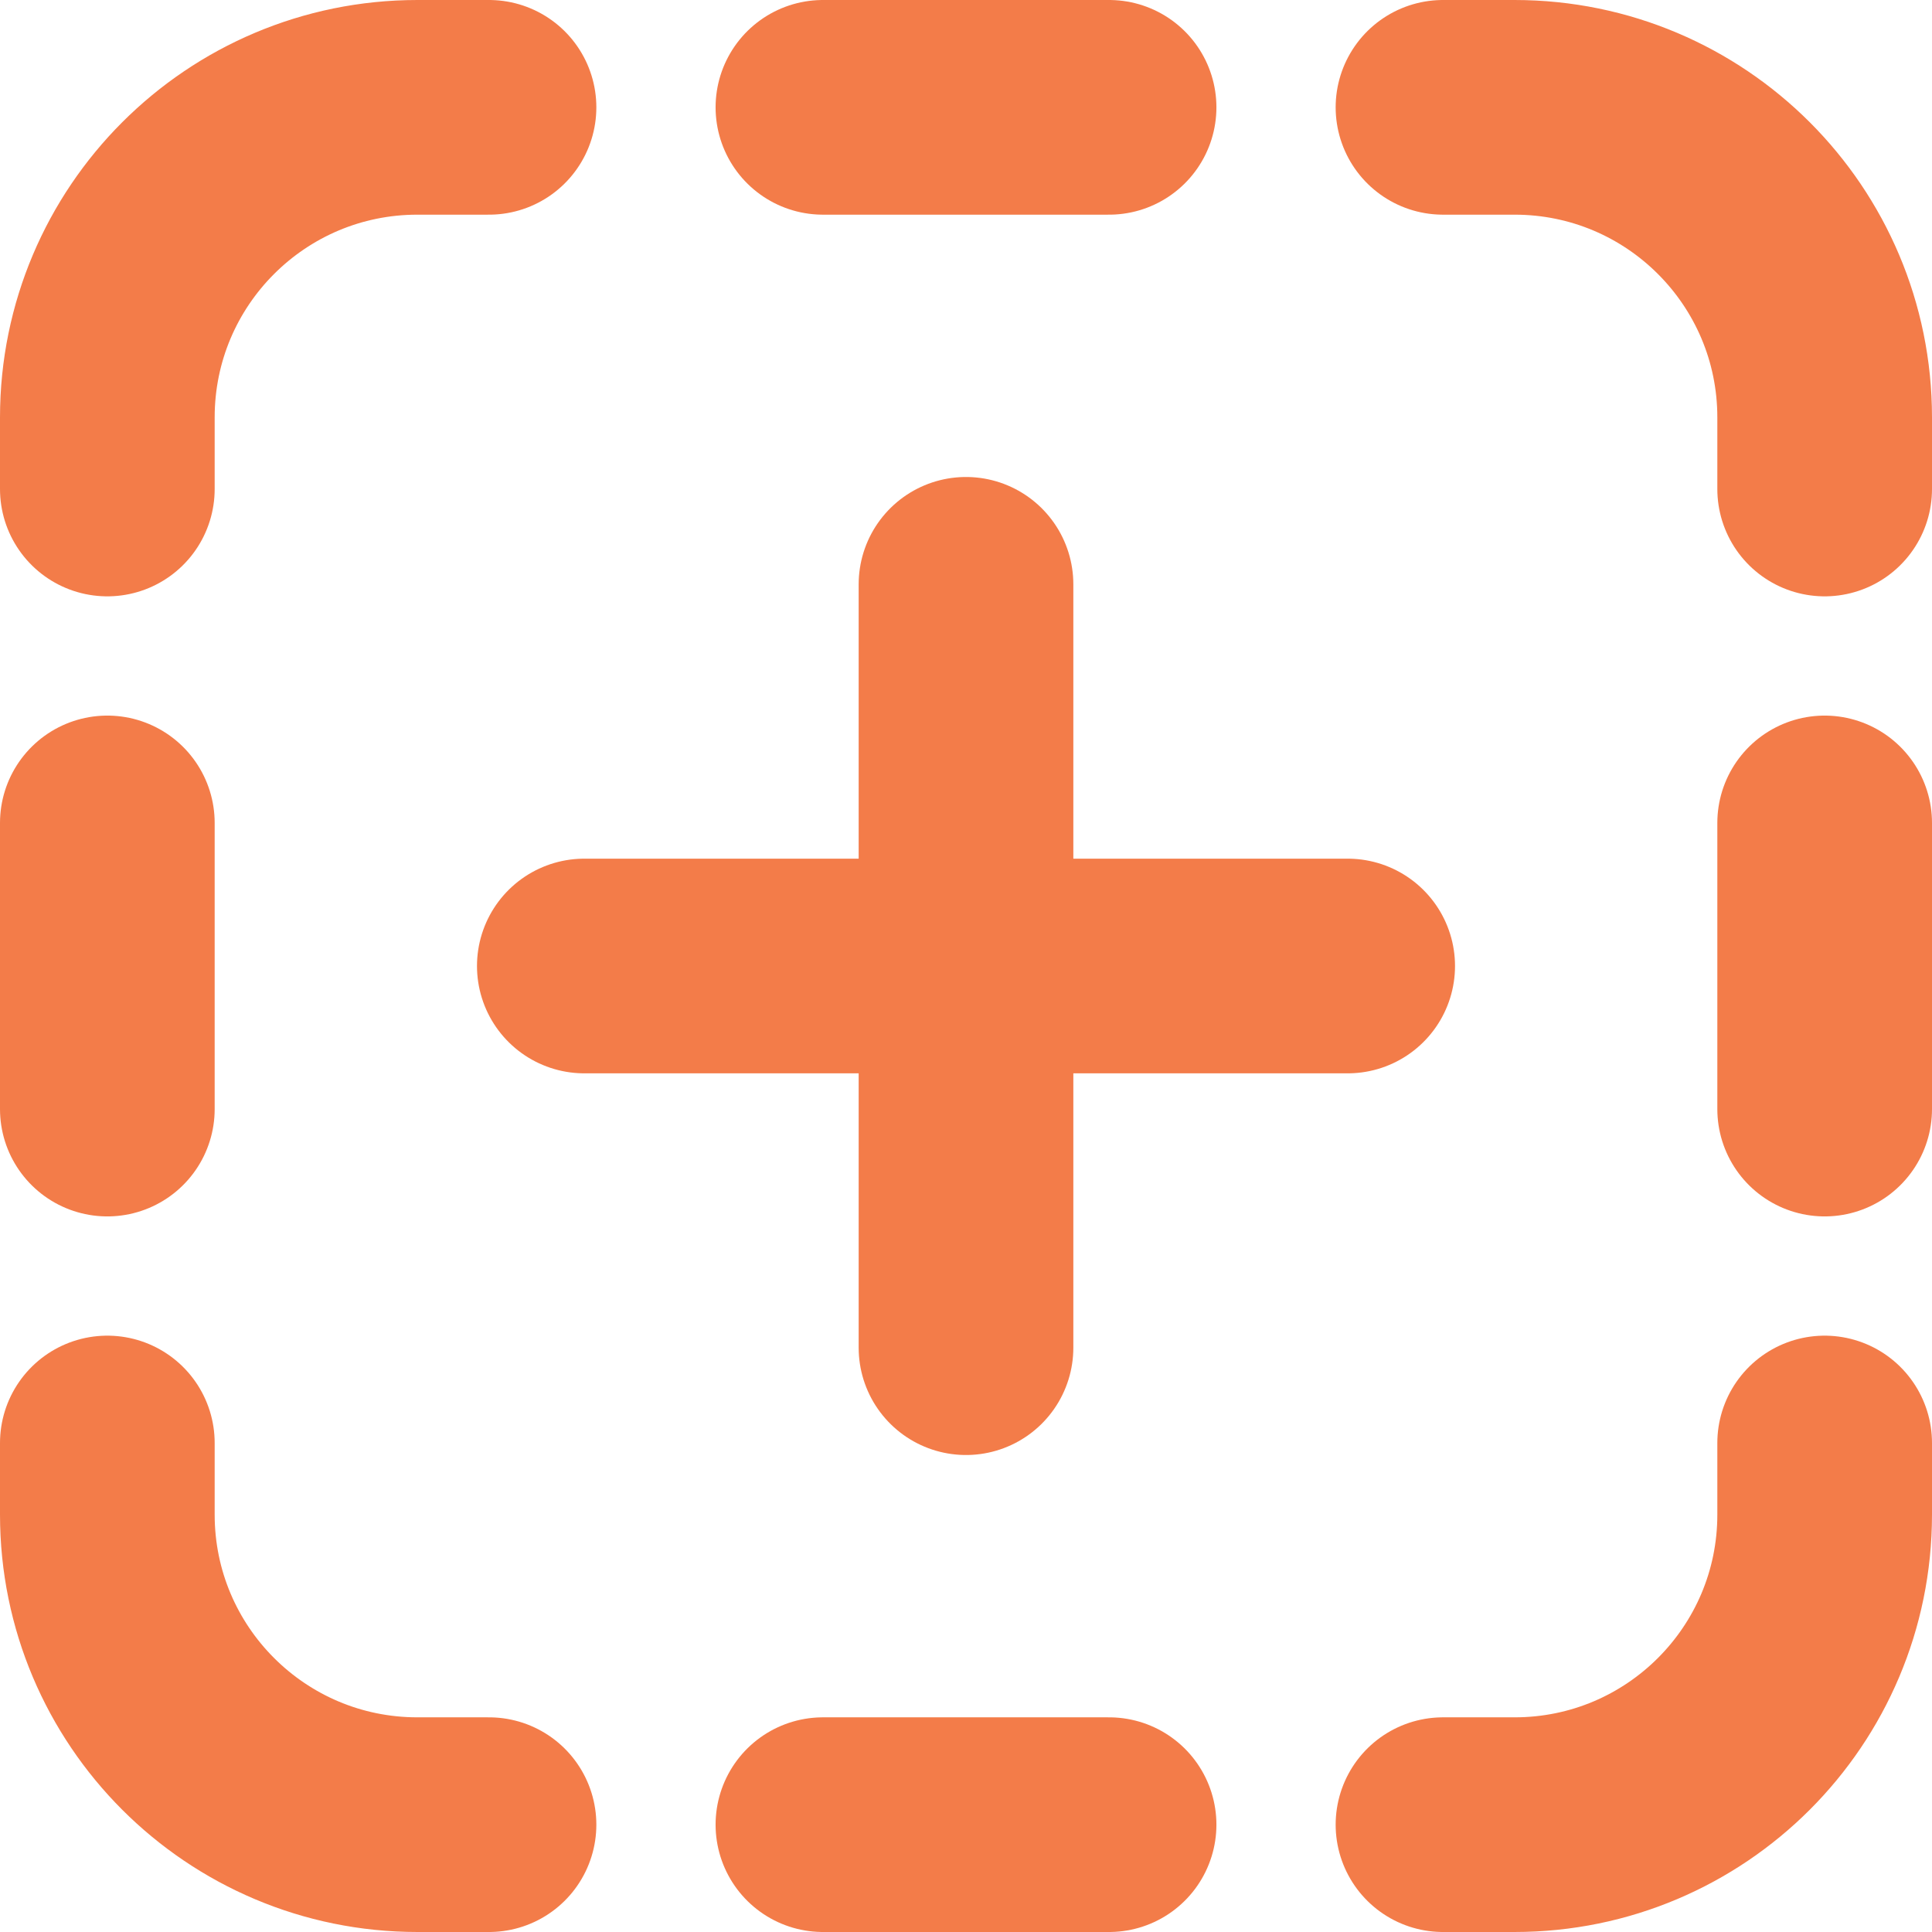
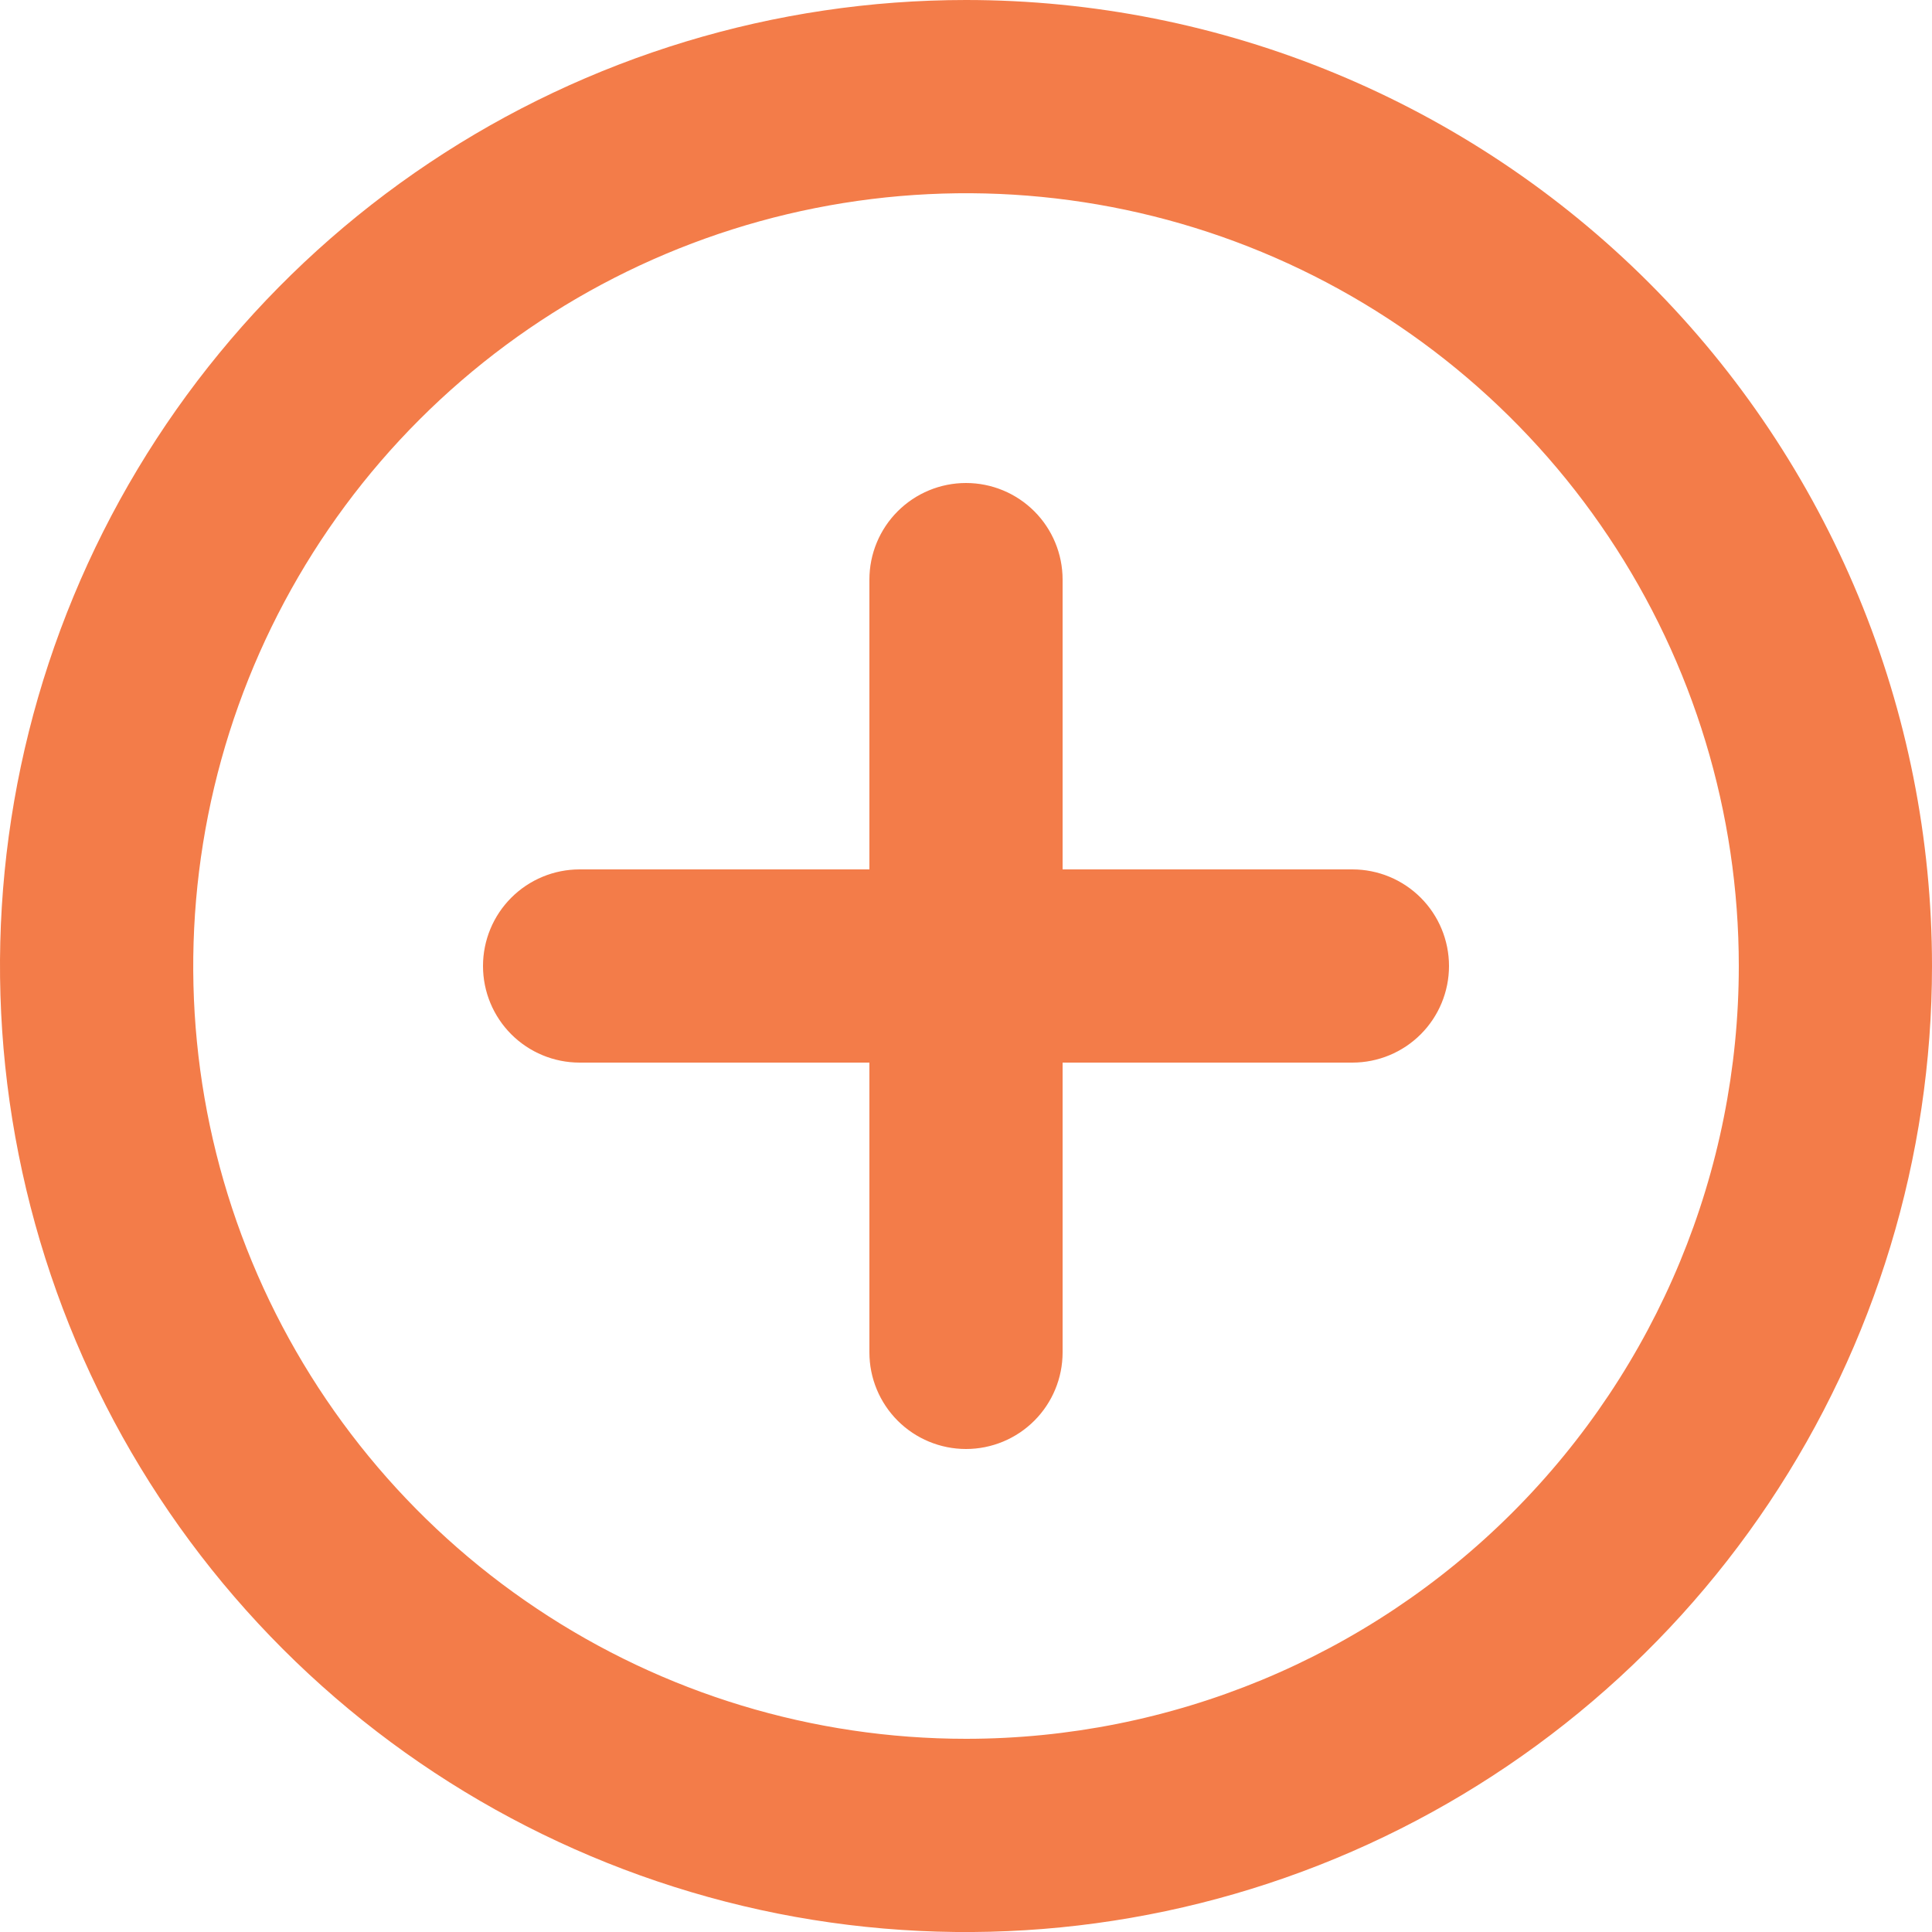
- <svg xmlns="http://www.w3.org/2000/svg" width="18" height="18" viewBox="0 0 18 18" fill="none">
-   <path d="M9 12.556L9 5.444" stroke="#F37C49" stroke-width="2" stroke-linecap="round" stroke-linejoin="round" />
-   <path d="M17 10.333L17 7.667" stroke="#F37C49" stroke-width="2" stroke-linecap="round" stroke-linejoin="round" />
-   <path d="M1 10.333L1 7.667" stroke="#F37C49" stroke-width="2" stroke-linecap="round" stroke-linejoin="round" />
-   <path d="M4.556 1H3.889C2.293 1 1 2.293 1 3.889V4.556" stroke="#F37C49" stroke-width="2" stroke-linecap="round" stroke-linejoin="round" />
-   <path d="M13.444 1H14.111C15.707 1 17 2.293 17 3.889V4.556" stroke="#F37C49" stroke-width="2" stroke-linecap="round" stroke-linejoin="round" />
-   <path d="M13.444 17H14.111C15.707 17 17 15.707 17 14.111V13.444" stroke="#F37C49" stroke-width="2" stroke-linecap="round" stroke-linejoin="round" />
-   <path d="M4.556 17H3.889C2.293 17 1 15.707 1 14.111V13.444" stroke="#F37C49" stroke-width="2" stroke-linecap="round" stroke-linejoin="round" />
-   <path d="M10.333 1H7.667" stroke="#F37C49" stroke-width="2" stroke-linecap="round" stroke-linejoin="round" />
-   <path d="M12.556 9L5.444 9" stroke="#F37C49" stroke-width="2" stroke-linecap="round" stroke-linejoin="round" />
-   <path d="M10.333 17H7.667" stroke="#F37C49" stroke-width="2" stroke-linecap="round" stroke-linejoin="round" />
+ <svg xmlns="http://www.w3.org/2000/svg" width="14" height="14" viewBox="0 0 14 14" fill="none">
+   <path d="M7 0C5.616 0 4.262 0.411 3.111 1.18C1.96 1.949 1.063 3.042 0.533 4.321C0.003 5.6 -0.136 7.008 0.135 8.366C0.405 9.723 1.071 10.971 2.05 11.95C3.029 12.929 4.277 13.595 5.634 13.866C6.992 14.136 8.4 13.997 9.679 13.467C10.958 12.937 12.051 12.04 12.82 10.889C13.589 9.738 14 8.384 14 7C14 6.081 13.819 5.17 13.467 4.321C13.115 3.472 12.6 2.7 11.95 2.05C11.3 1.4 10.528 0.885 9.679 0.533C8.83 0.181 7.919 0 7 0V0ZM7 12.6C5.892 12.6 4.81 12.272 3.889 11.656C2.968 11.041 2.25 10.166 1.826 9.143C1.402 8.12 1.292 6.994 1.508 5.907C1.724 4.821 2.257 3.823 3.04 3.04C3.823 2.257 4.821 1.724 5.907 1.508C6.994 1.292 8.12 1.402 9.143 1.826C10.166 2.25 11.041 2.968 11.656 3.889C12.272 4.81 12.6 5.892 12.6 7C12.6 8.485 12.01 9.91 10.96 10.96C9.91 12.01 8.485 12.6 7 12.6V12.6ZM9.8 6.3H7.7V4.2C7.7 4.014 7.626 3.836 7.495 3.705C7.364 3.574 7.186 3.5 7 3.5C6.814 3.5 6.636 3.574 6.505 3.705C6.374 3.836 6.3 4.014 6.3 4.2V6.3H4.2C4.014 6.3 3.836 6.374 3.705 6.505C3.574 6.636 3.5 6.814 3.5 7C3.5 7.186 3.574 7.364 3.705 7.495C3.836 7.626 4.014 7.7 4.2 7.7H6.3V9.8C6.3 9.986 6.374 10.164 6.505 10.295C6.636 10.426 6.814 10.5 7 10.5C7.186 10.5 7.364 10.426 7.495 10.295C7.626 10.164 7.7 9.986 7.7 9.8V7.7H9.8C9.986 7.7 10.164 7.626 10.295 7.495C10.426 7.364 10.5 7.186 10.5 7C10.5 6.814 10.426 6.636 10.295 6.505C10.164 6.374 9.986 6.3 9.8 6.3Z" fill="#F37C49" />
</svg>
